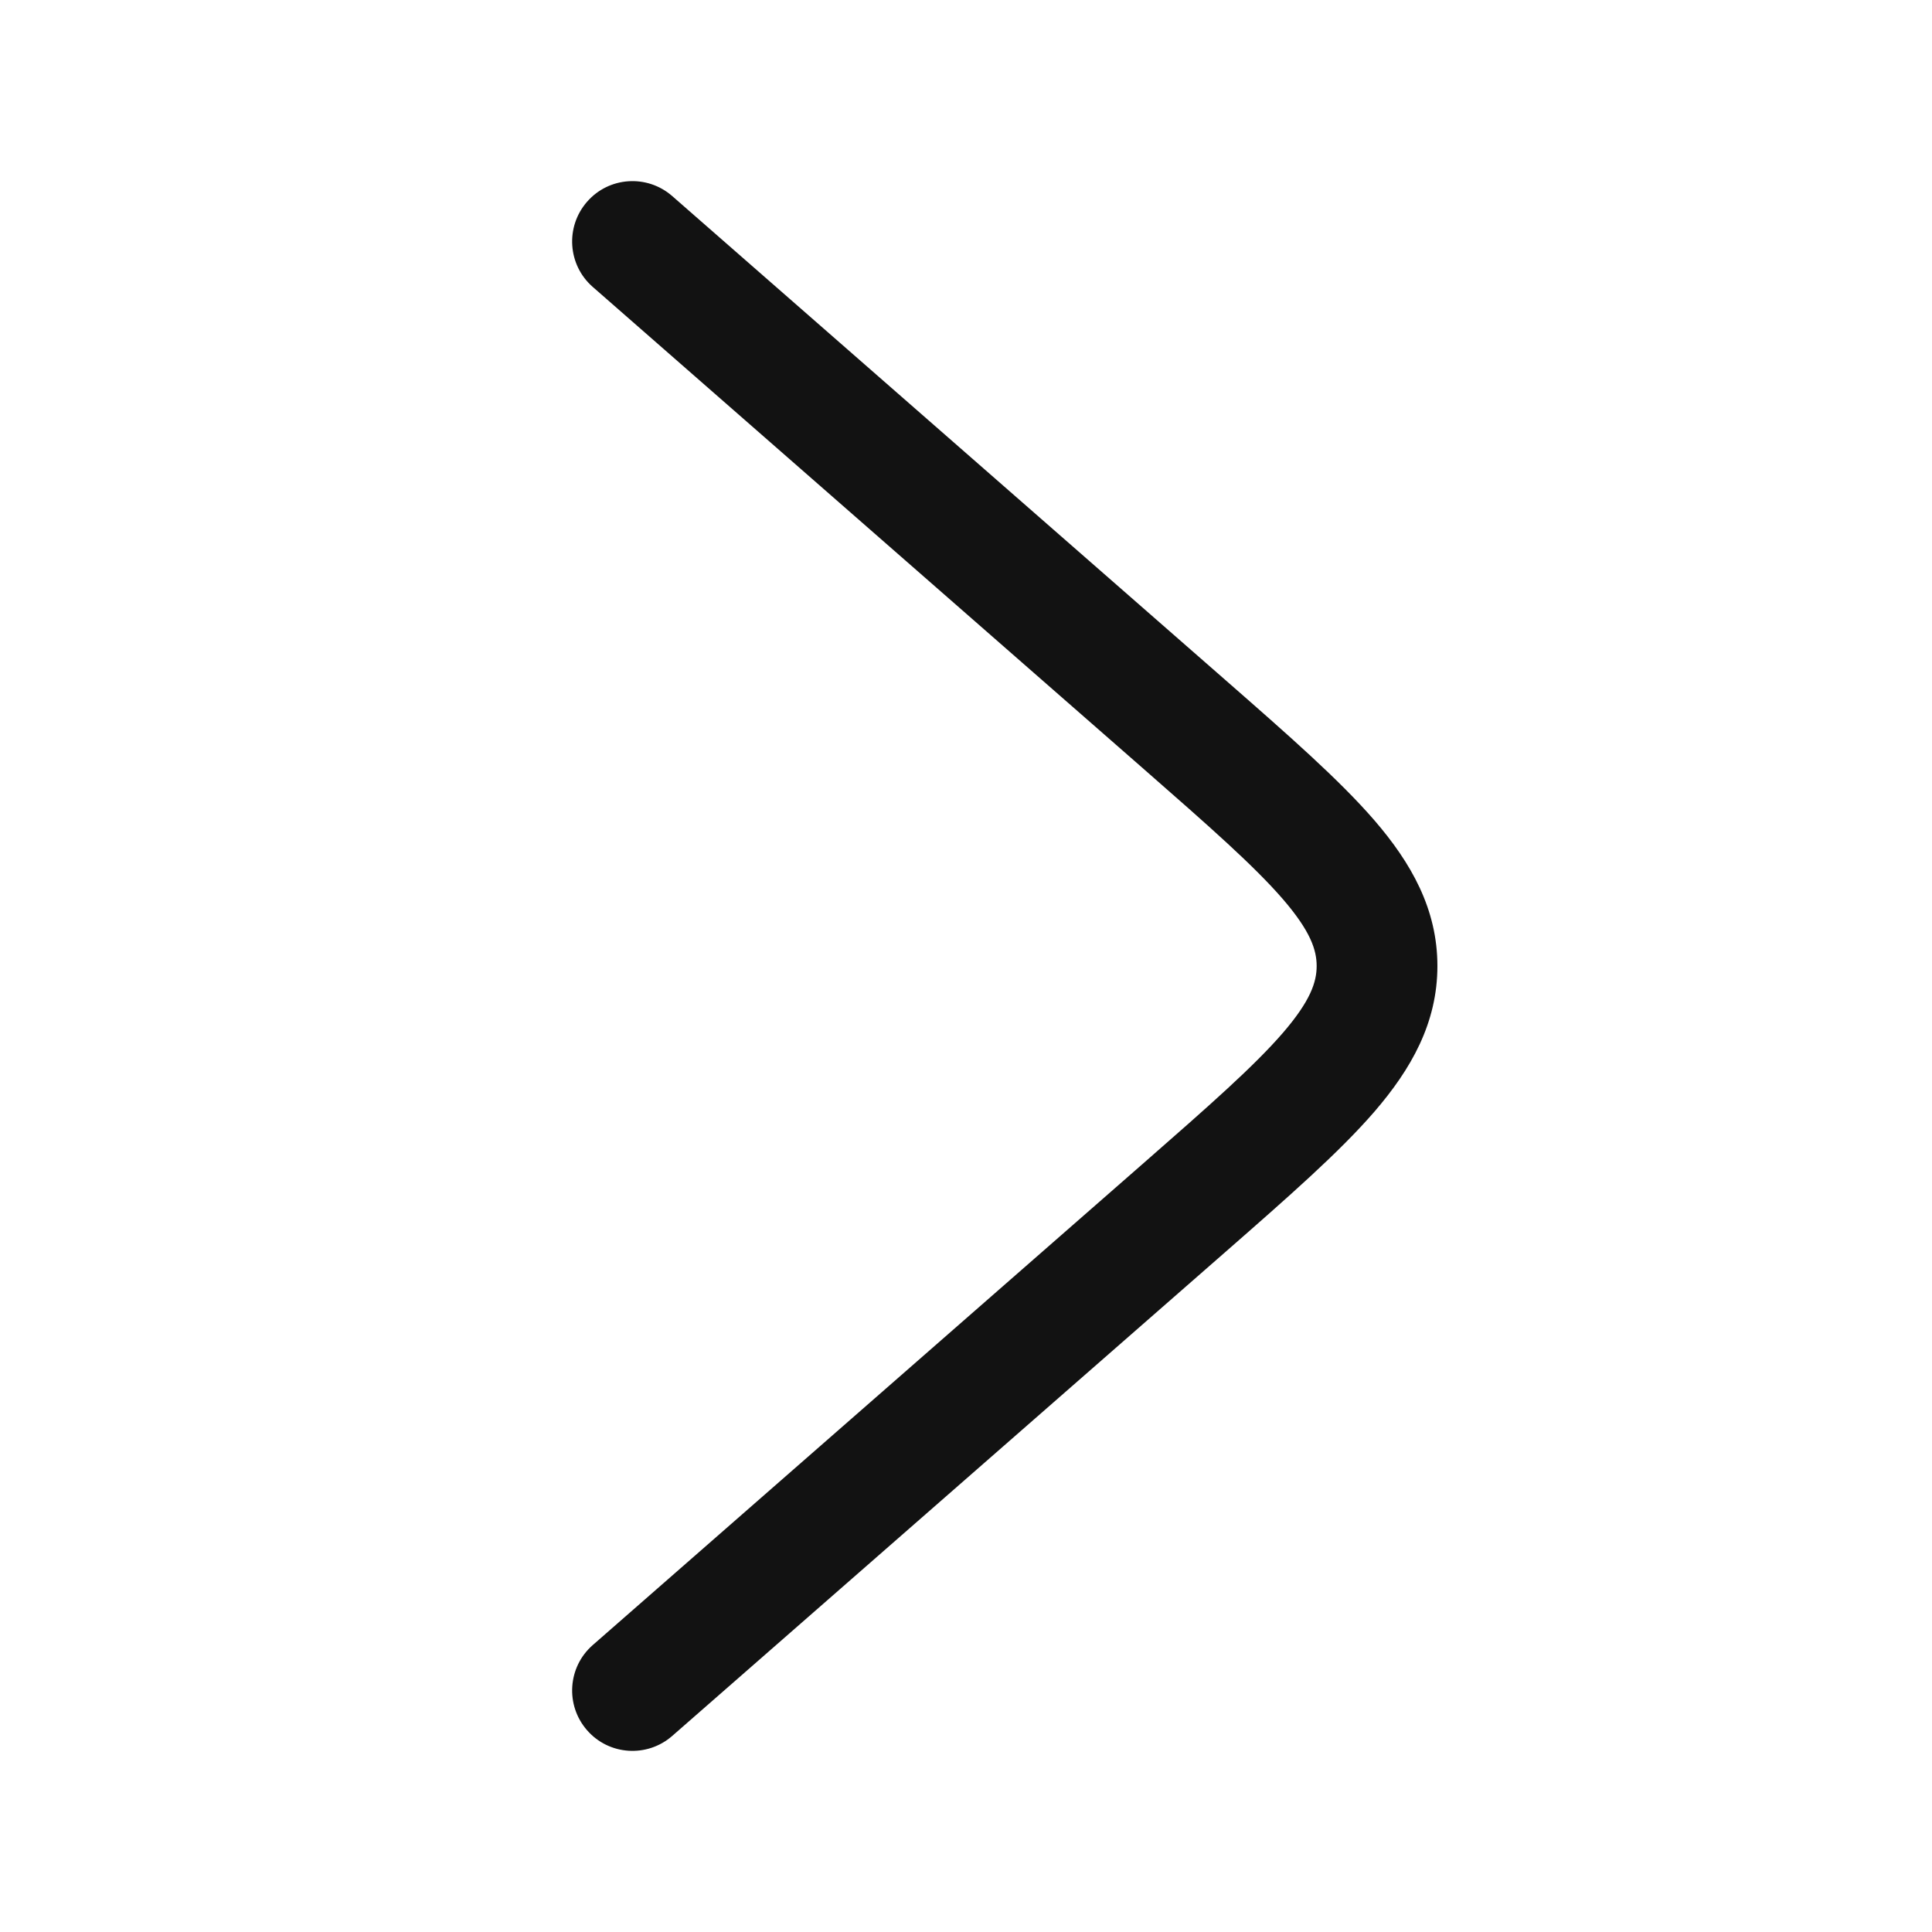
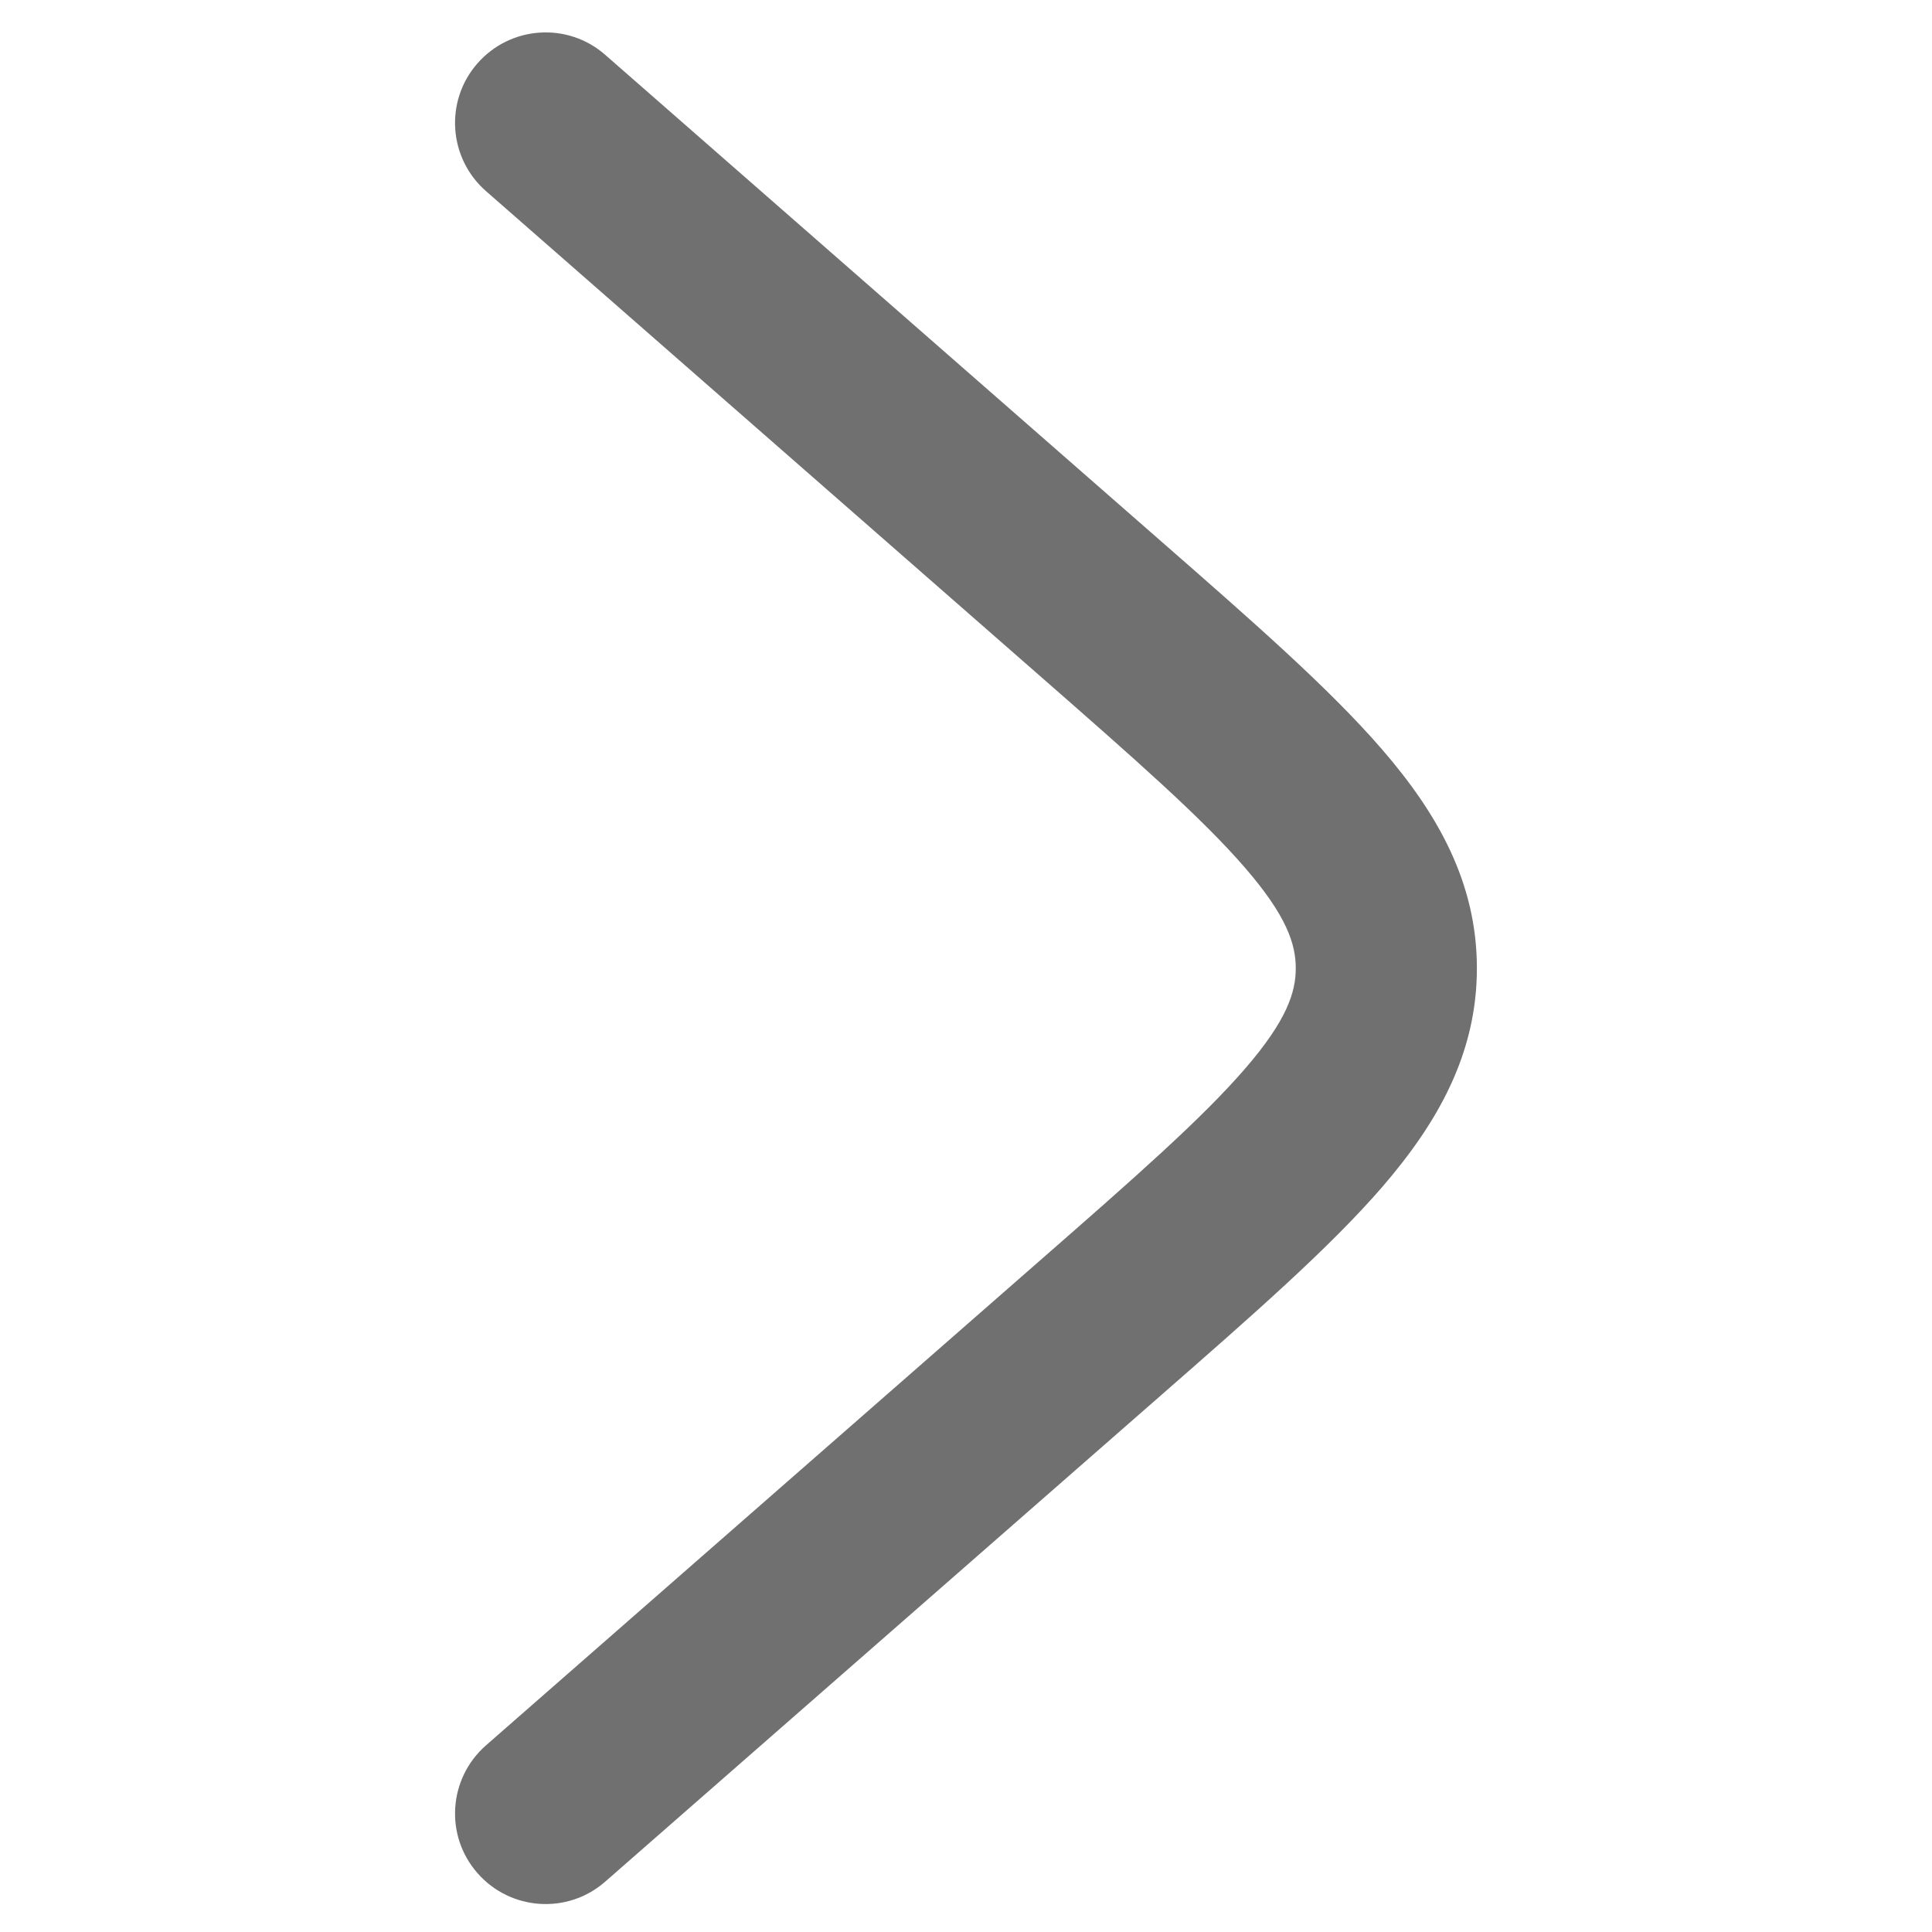
- <svg xmlns="http://www.w3.org/2000/svg" width="24" height="24" viewBox="0 0 24 24" fill="none">
-   <path fill-rule="evenodd" clip-rule="evenodd" d="M7.293 21.494C7.02 21.182 7.052 20.708 7.363 20.436L14.209 14.446C15.027 13.73 15.579 13.244 15.937 12.83C16.281 12.431 16.356 12.198 16.356 12C16.356 11.802 16.281 11.569 15.937 11.17C15.579 10.756 15.027 10.27 14.209 9.554L7.363 3.564C7.052 3.292 7.02 2.818 7.293 2.506C7.565 2.194 8.039 2.163 8.351 2.436L15.239 8.462C16.004 9.132 16.637 9.686 17.073 10.19C17.529 10.719 17.856 11.291 17.856 12C17.856 12.709 17.529 13.281 17.073 13.81C16.637 14.314 16.004 14.868 15.239 15.538L8.351 21.564C8.039 21.837 7.565 21.806 7.293 21.494Z" fill="#121212" />
+ <svg xmlns="http://www.w3.org/2000/svg" width="16" height="16" viewBox="0 0 16 16" fill="none">
+   <path fill-rule="evenodd" clip-rule="evenodd" d="M3.954 0.525C3.681 0.836 3.713 1.31 4.025 1.583L8.584 5.573C9.402 6.289 9.955 6.774 10.313 7.189C10.657 7.587 10.731 7.82 10.731 8.019C10.731 8.217 10.657 8.45 10.313 8.848C9.955 9.263 9.402 9.749 8.584 10.464L4.025 14.454C3.713 14.727 3.681 15.201 3.954 15.512C4.227 15.824 4.701 15.856 5.012 15.583L9.614 11.556C10.379 10.887 11.013 10.332 11.448 9.829C11.905 9.299 12.231 8.728 12.231 8.019C12.231 7.309 11.905 6.738 11.448 6.209C11.013 5.705 10.379 5.15 9.614 4.481L5.012 0.454C4.701 0.181 4.227 0.213 3.954 0.525Z" fill="#707070" />
</svg>
